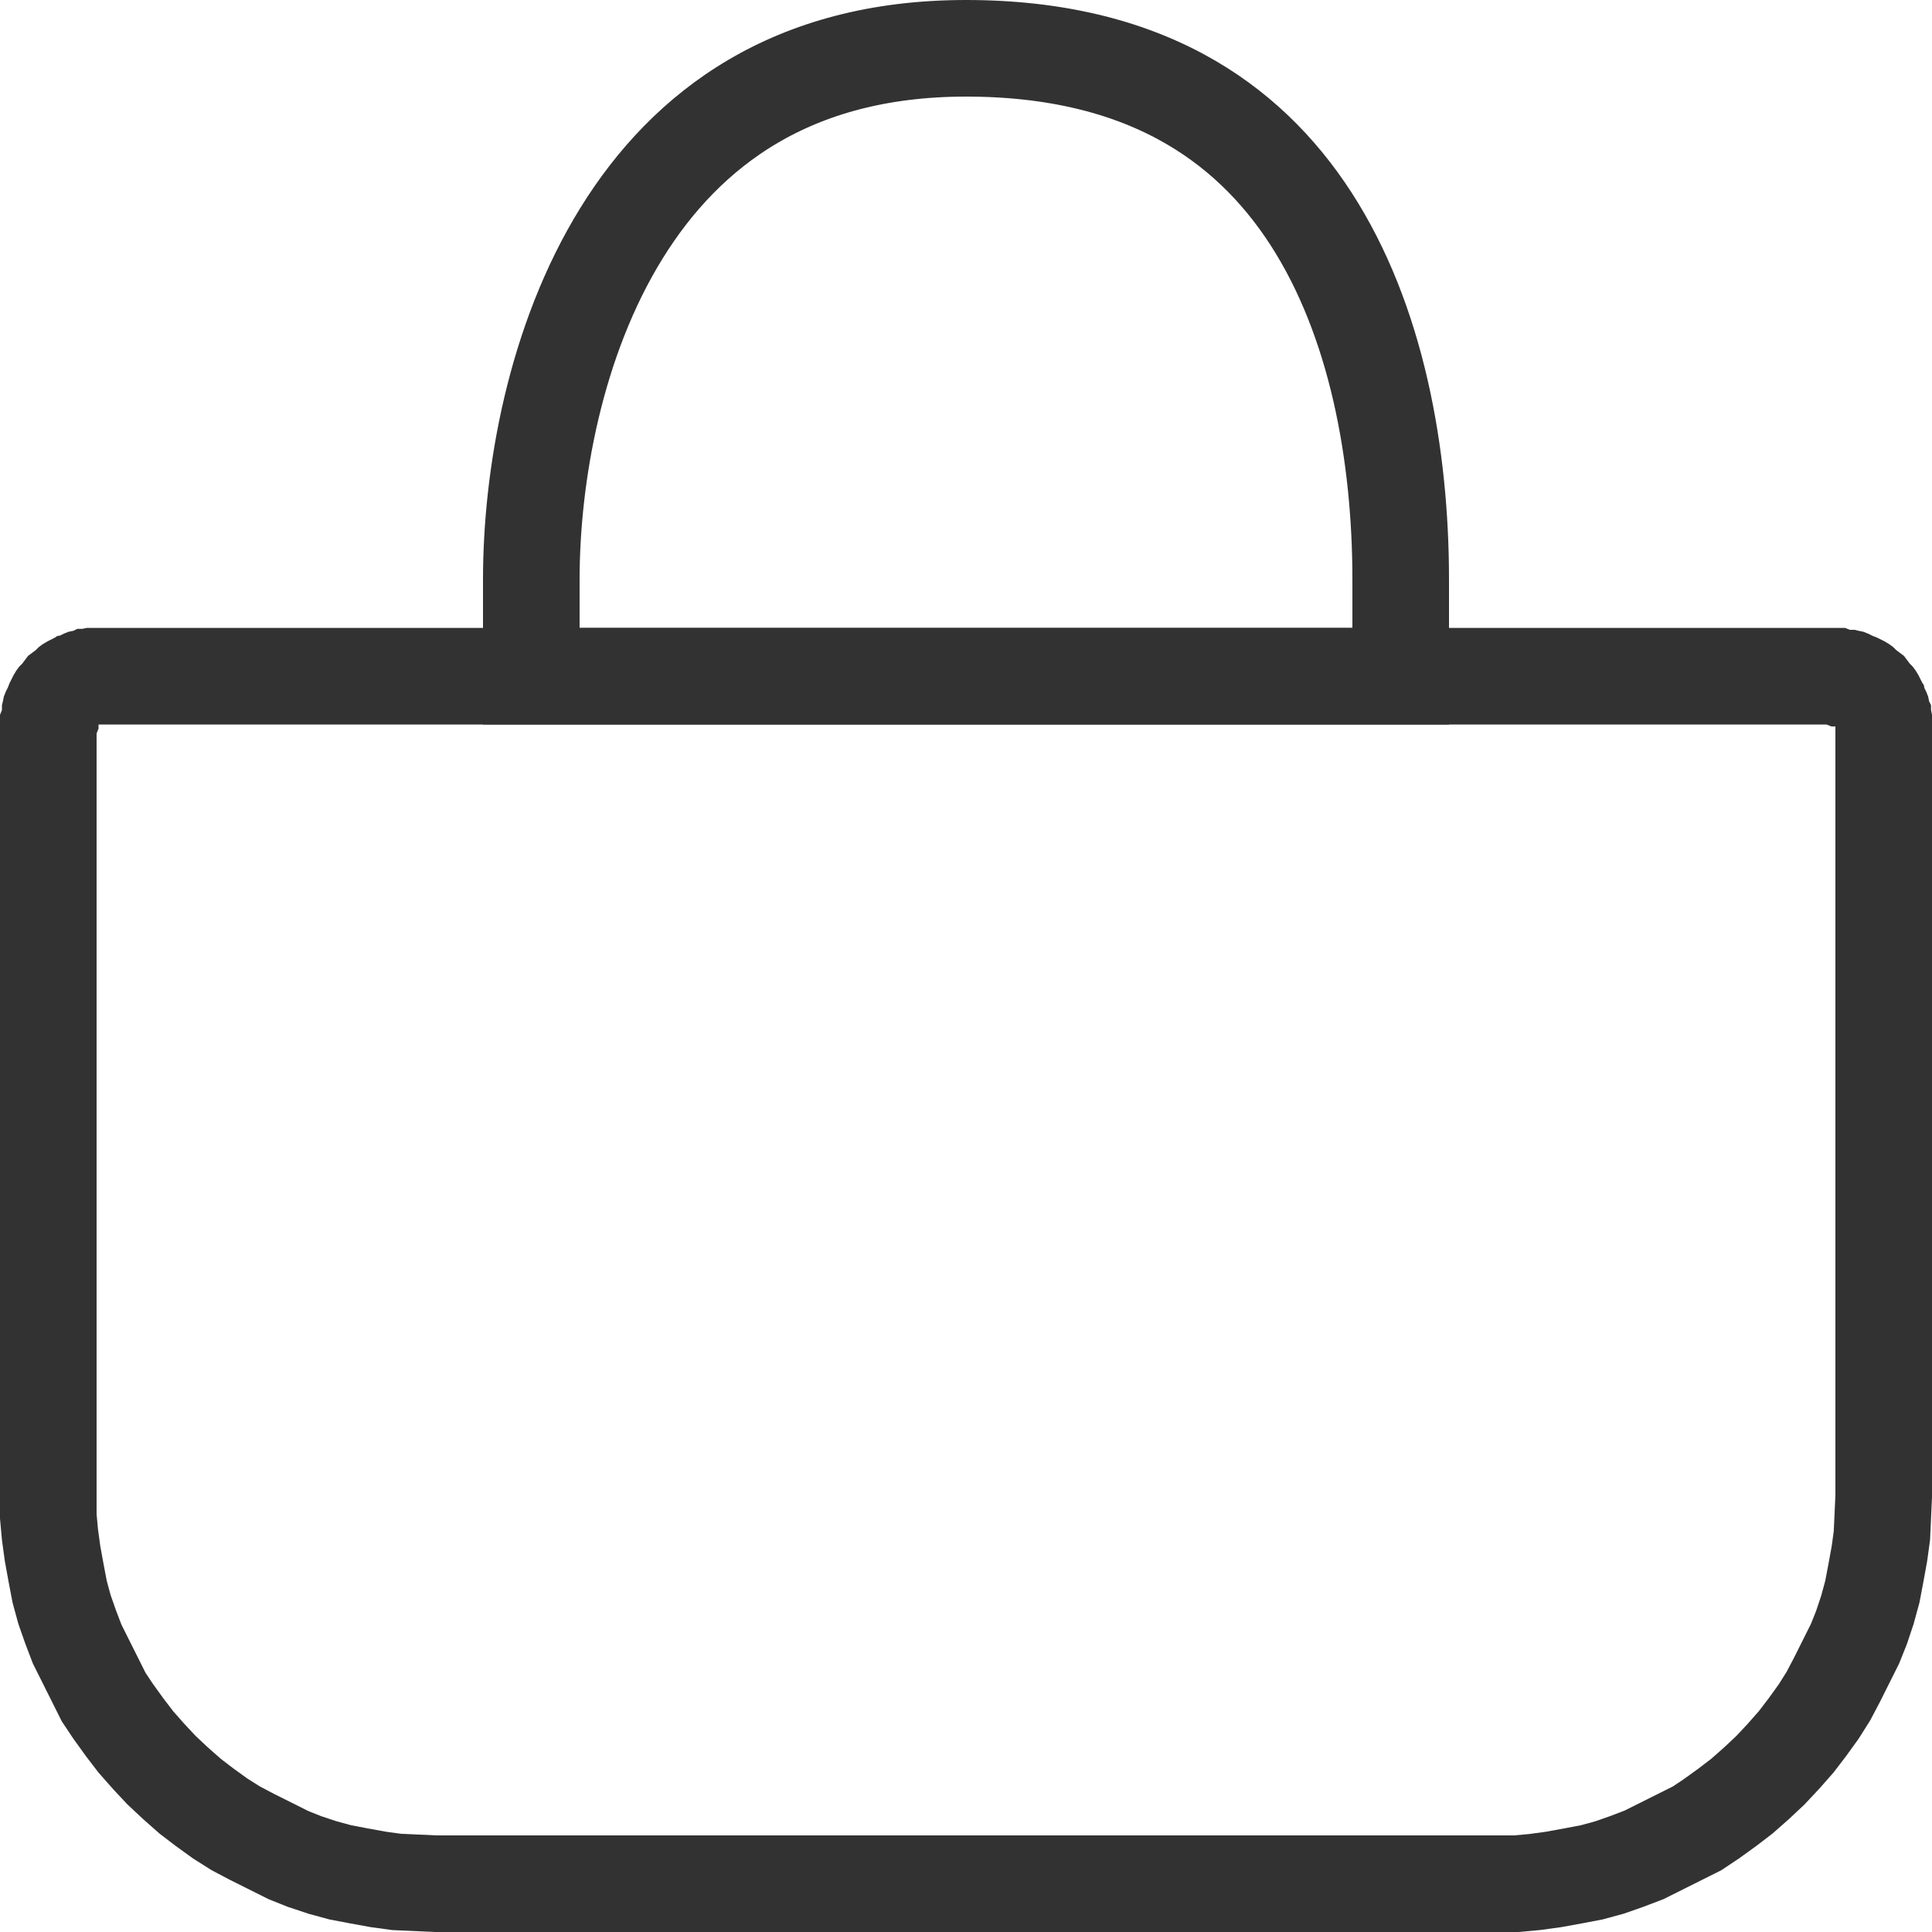
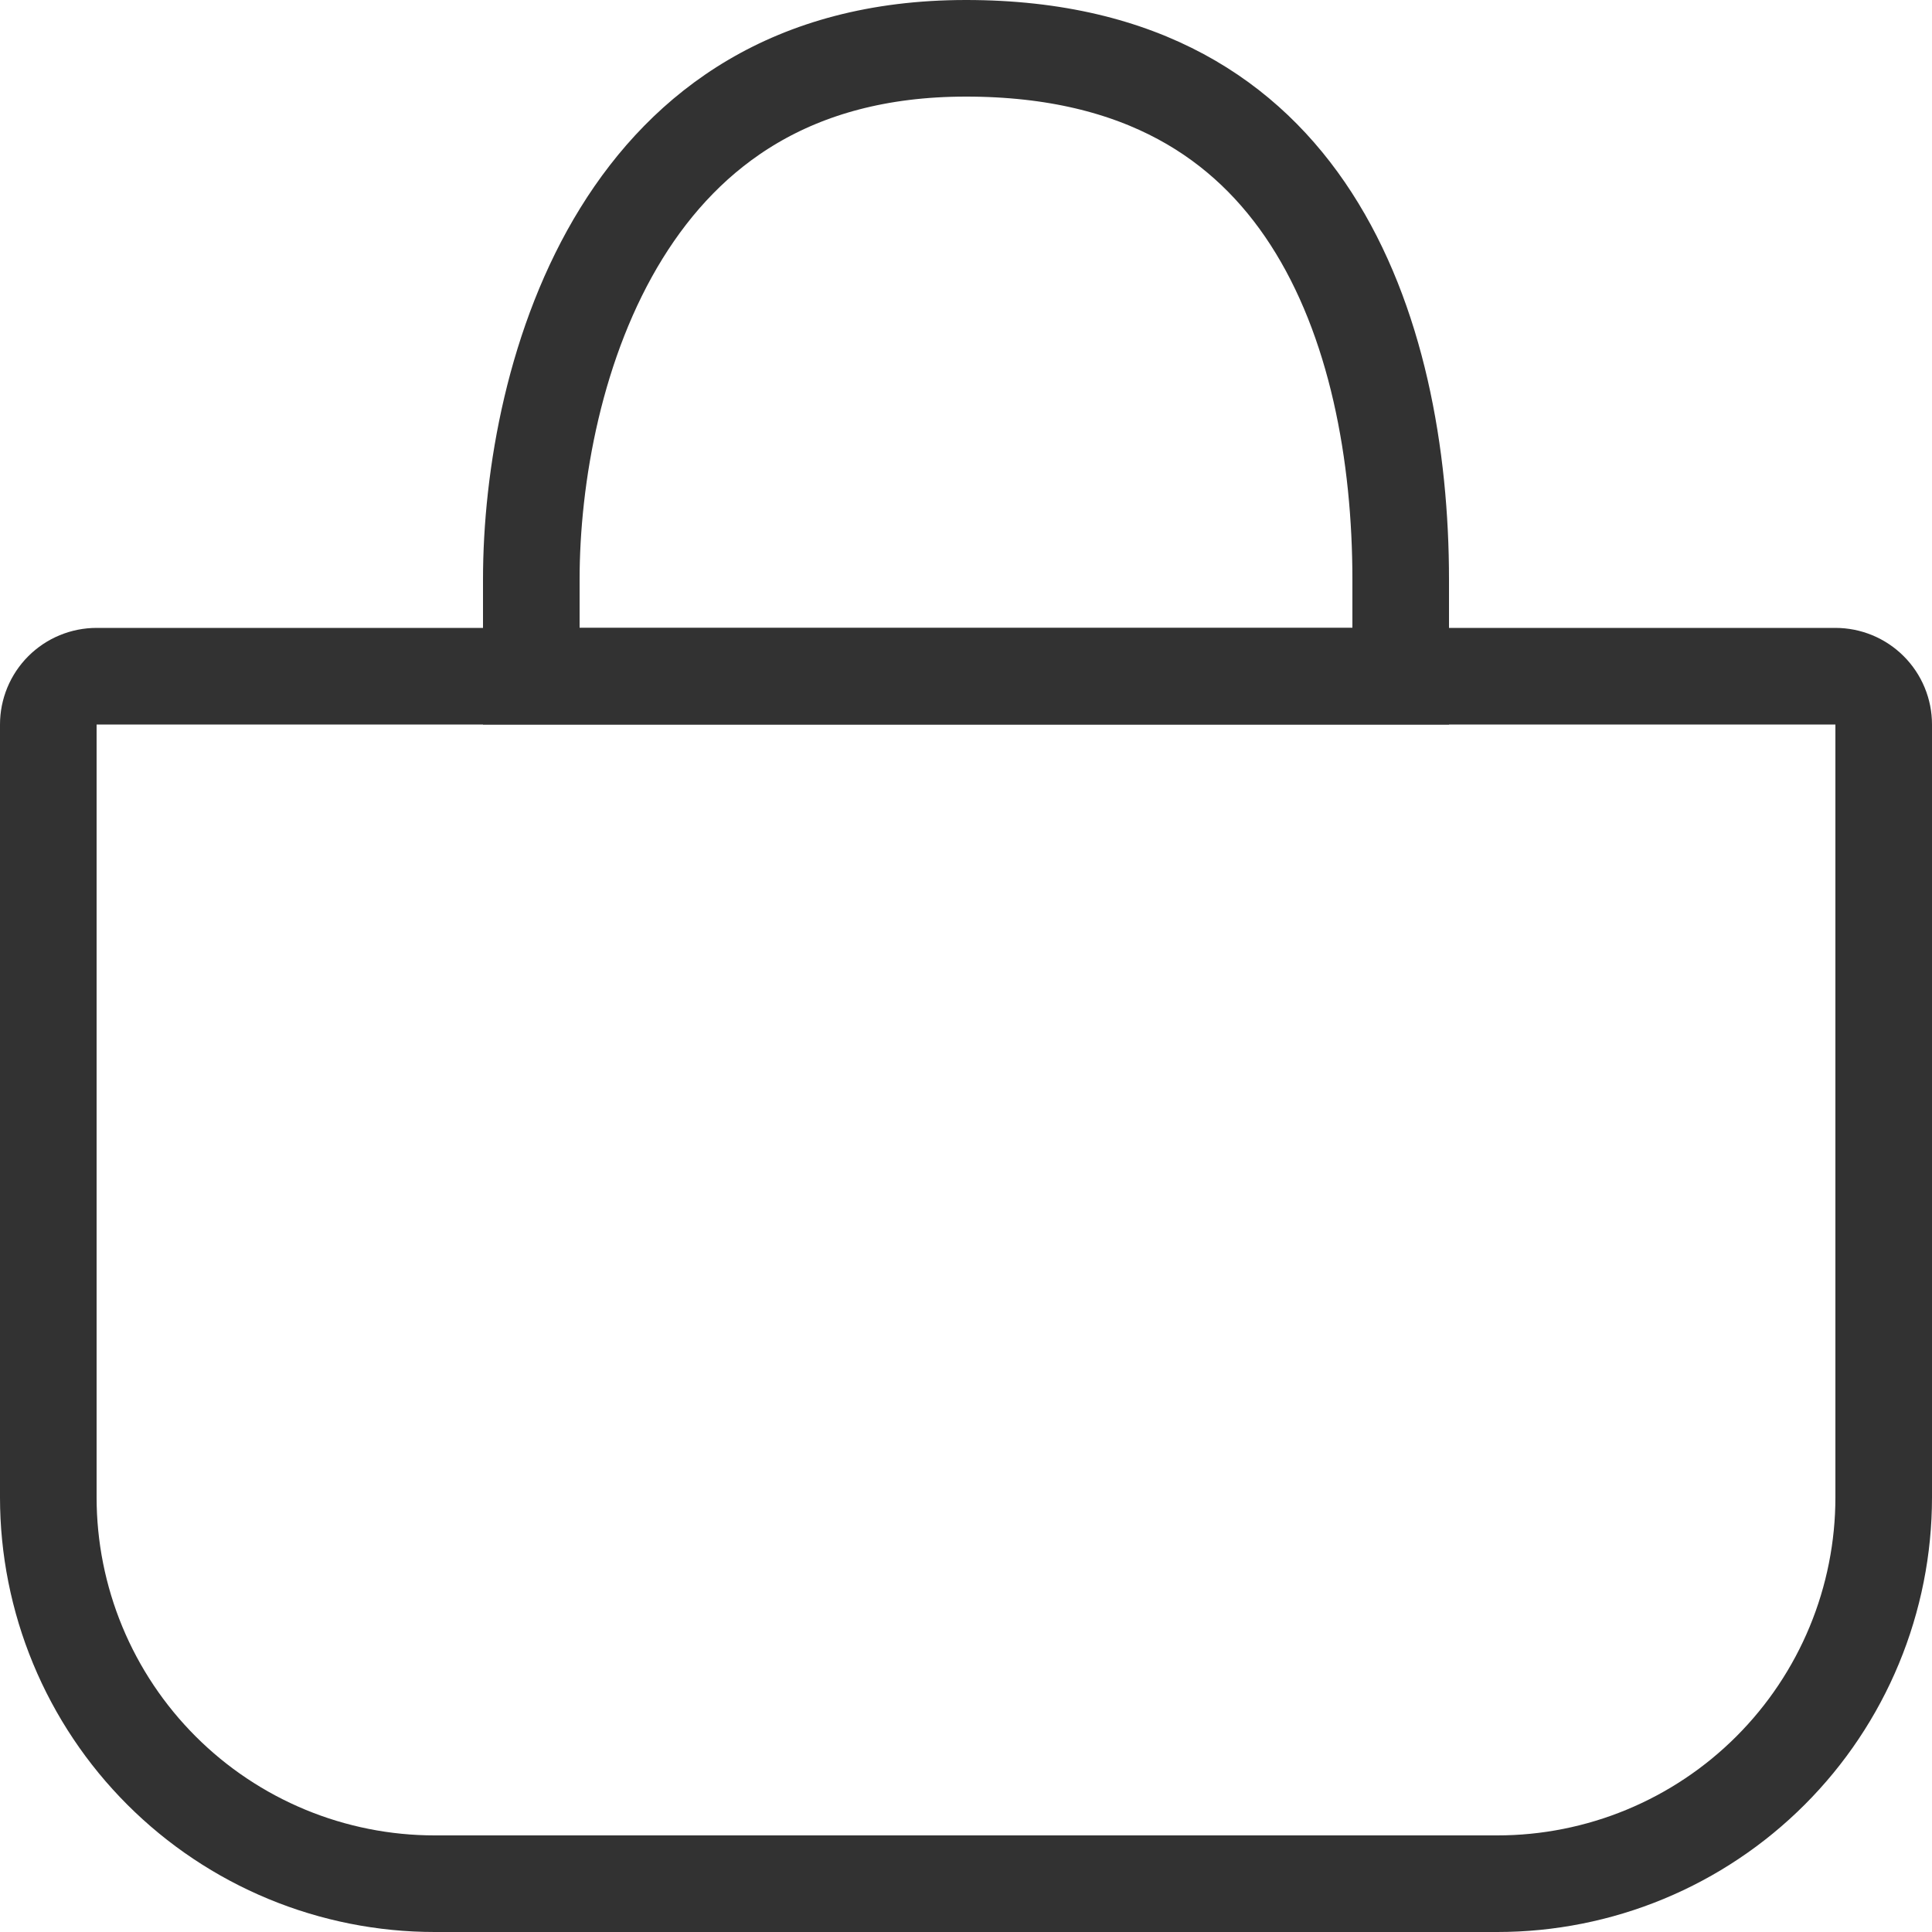
- <svg xmlns="http://www.w3.org/2000/svg" xmlns:xlink="http://www.w3.org/1999/xlink" width="200" height="200">
+ <svg xmlns="http://www.w3.org/2000/svg" xmlns:xlink="http://www.w3.org/1999/xlink" width="200px" height="200px" viewBox="0 0 200 200" version="1.1">
  <defs>
-     <clipPath id="c">
-       <use xlink:href="#a" />
+     <path d="M0 75L0 60C0 37.423 10.185 3.71093e-08 50 3.11387e-17C89.815 -3.71093e-08 100 33.168 100 60L100 75L0 75Z" transform="translate(50 0)" id="path_1" />
+     <path d="M0 9.999L0 90.001Q0 91.106 0.054 92.209Q0.108 93.312 0.217 94.412Q0.325 95.511 0.487 96.604Q0.649 97.696 0.865 98.78Q1.08 99.863 1.349 100.935Q1.617 102.006 1.938 103.064Q2.258 104.121 2.63 105.161Q3.003 106.201 3.425 107.221Q3.848 108.242 4.32 109.241Q4.793 110.239 5.313 111.213Q5.834 112.188 6.402 113.135Q6.97 114.083 7.584 115.001Q8.197 115.92 8.855 116.807Q9.514 117.694 10.214 118.548Q10.915 119.402 11.657 120.22Q12.399 121.039 13.18 121.82Q13.961 122.601 14.78 123.343Q15.598 124.085 16.452 124.786Q17.306 125.486 18.193 126.145Q19.08 126.803 19.999 127.416Q20.917 128.03 21.865 128.598Q22.812 129.166 23.787 129.687Q24.761 130.207 25.759 130.68Q26.758 131.152 27.779 131.575Q28.799 131.997 29.839 132.37Q30.879 132.742 31.936 133.062Q32.994 133.383 34.065 133.651Q35.137 133.92 36.22 134.135Q37.304 134.351 38.396 134.513Q39.489 134.675 40.588 134.783Q41.688 134.892 42.791 134.946Q43.894 135 44.999 135L155.001 135Q156.106 135 157.209 134.946Q158.312 134.892 159.412 134.783Q160.511 134.675 161.604 134.513Q162.696 134.351 163.78 134.135Q164.863 133.92 165.935 133.651Q167.006 133.383 168.064 133.062Q169.121 132.742 170.161 132.37Q171.201 131.997 172.221 131.575Q173.242 131.152 174.241 130.68Q175.239 130.207 176.213 129.687Q177.188 129.166 178.135 128.598Q179.083 128.03 180.001 127.416Q180.92 126.803 181.807 126.145Q182.694 125.486 183.548 124.786Q184.402 124.085 185.22 123.343Q186.039 122.601 186.82 121.82Q187.601 121.039 188.343 120.22Q189.085 119.402 189.786 118.548Q190.486 117.694 191.145 116.807Q191.803 115.92 192.416 115.001Q193.03 114.083 193.598 113.135Q194.166 112.188 194.687 111.213Q195.207 110.239 195.68 109.241Q196.152 108.242 196.575 107.221Q196.997 106.201 197.37 105.161Q197.742 104.121 198.062 103.064Q198.383 102.006 198.651 100.935Q198.92 99.863 199.135 98.78Q199.351 97.696 199.513 96.604Q199.675 95.511 199.783 94.412Q199.892 93.312 199.946 92.209Q200 91.106 200 90.001L200 9.999Q200 9.754 199.988 9.508Q199.976 9.263 199.952 9.019Q199.928 8.775 199.892 8.532Q199.856 8.289 199.808 8.048Q199.76 7.808 199.7 7.569Q199.641 7.331 199.569 7.096Q199.498 6.862 199.415 6.63Q199.333 6.399 199.239 6.173Q199.145 5.946 199.04 5.724Q198.935 5.502 198.819 5.285Q198.704 5.069 198.577 4.858Q198.451 4.648 198.315 4.444Q198.178 4.24 198.032 4.043Q197.886 3.845 197.73 3.656Q197.575 3.466 197.41 3.284Q197.245 3.102 197.071 2.929Q196.898 2.755 196.716 2.59Q196.534 2.425 196.344 2.27Q196.155 2.114 195.957 1.968Q195.76 1.822 195.556 1.685Q195.352 1.549 195.142 1.423Q194.931 1.296 194.715 1.181Q194.498 1.065 194.276 0.96Q194.054 0.855 193.827 0.761Q193.601 0.667 193.37 0.585Q193.138 0.502 192.904 0.431Q192.669 0.359 192.431 0.3Q192.192 0.24 191.952 0.192Q191.711 0.144 191.468 0.108Q191.225 0.072 190.981 0.048Q190.737 0.024 190.492 0.012Q190.246 0 190.001 0L9.999 0Q9.754 0 9.508 0.012Q9.263 0.024 9.019 0.048Q8.775 0.072 8.532 0.108Q8.289 0.144 8.048 0.192Q7.808 0.24 7.569 0.3Q7.331 0.359 7.096 0.431Q6.862 0.502 6.63 0.585Q6.399 0.667 6.173 0.761Q5.946 0.855 5.724 0.96Q5.502 1.065 5.285 1.181Q5.069 1.296 4.858 1.423Q4.648 1.549 4.444 1.685Q4.24 1.822 4.043 1.968Q3.845 2.114 3.656 2.27Q3.466 2.425 3.284 2.59Q3.102 2.755 2.929 2.929Q2.755 3.102 2.59 3.284Q2.425 3.466 2.27 3.656Q2.114 3.845 1.968 4.043Q1.822 4.24 1.685 4.444Q1.549 4.648 1.423 4.858Q1.296 5.069 1.181 5.285Q1.065 5.502 0.96 5.724Q0.855 5.946 0.761 6.173Q0.667 6.399 0.585 6.63Q0.502 6.862 0.431 7.096Q0.359 7.331 0.3 7.569Q0.24 7.808 0.192 8.048Q0.144 8.289 0.108 8.532Q0.072 8.775 0.048 9.019Q0.024 9.263 0.012 9.508Q0 9.754 0 9.999L0 9.999Z" transform="translate(0 65)" id="path_2" />
+     <clipPath id="clip_1">
+       <use xlink:href="#path_1" />
    </clipPath>
-     <clipPath id="d">
-       <use xlink:href="#b" />
+     <clipPath id="clip_2">
+       <use xlink:href="#path_2" />
    </clipPath>
-     <path d="M0 75V60C0 37.4 10.2 0 50 0s50 33.2 50 60v15H0Z" transform="translate(50)" id="a" />
-     <path d="M0 10v82.2l.2 2.2.3 2.2.4 2.2.4 2.1.6 2.2.7 2 .8 2.1 1 2 1 2 1 2 1.2 1.8 1.3 1.8 1.3 1.7 1.5 1.7 1.5 1.6 1.6 1.5 1.7 1.5 1.7 1.3 1.8 1.3 1.9 1.2 1.9 1 2 1 2 1 2 .8 2.1.7 2.2.6 2.1.4 2.2.4 2.2.3 2.2.1 2.2.1h112.2l2.2-.2 2.2-.3 2.2-.4 2.1-.4 2.2-.6 2-.7 2.1-.8 2-1 2-1 2-1 1.8-1.2 1.8-1.3 1.7-1.3 1.7-1.5 1.6-1.5 1.5-1.6 1.5-1.7 1.3-1.7 1.3-1.8 1.2-1.9 1-1.9 1-2 1-2 .8-2 .7-2.1.6-2.2.4-2.1.4-2.2.3-2.2.1-2.2.1-2.2V9l-.1-.5V8l-.2-.4-.1-.5-.2-.5-.2-.4q0-.3-.2-.5l-.2-.4-.2-.4-.3-.5-.3-.4-.3-.3-.3-.4-.3-.4-.4-.3-.4-.3-.3-.3-.4-.3-.5-.3-.4-.2-.4-.2-.5-.2-.4-.2-.5-.2-.5-.1-.4-.1h-.5L191 0H9l-.5.1H8l-.4.2-.5.1-.5.2-.4.2q-.3 0-.5.2l-.4.2-.4.2-.5.3L4 2l-.3.3-.4.3-.4.3-.3.4-.3.4L2 4l-.3.4-.3.5-.2.4-.2.4-.2.5-.2.4-.2.5-.1.5-.1.4v.5L0 9v1Z" transform="translate(0 65)" id="b" />
  </defs>
-   <g clip-path="url(#c)">
-     <use xlink:href="#a" fill="none" stroke="#323232" stroke-width="20" />
-   </g>
-   <g clip-path="url(#d)">
-     <use xlink:href="#b" fill="none" stroke="#323232" stroke-width="20" />
+   <g id="Bag">
+     <g id="Shape-path-3">
+       <g clip-path="url(#clip_1)">
+         <use xlink:href="#path_1" fill="none" stroke="#323232" stroke-width="20" />
+       </g>
+     </g>
+     <g id="Shape-path-2">
+       <g clip-path="url(#clip_2)">
+         <use xlink:href="#path_2" fill="none" stroke="#323232" stroke-width="20" />
+       </g>
+     </g>
  </g>
</svg>
